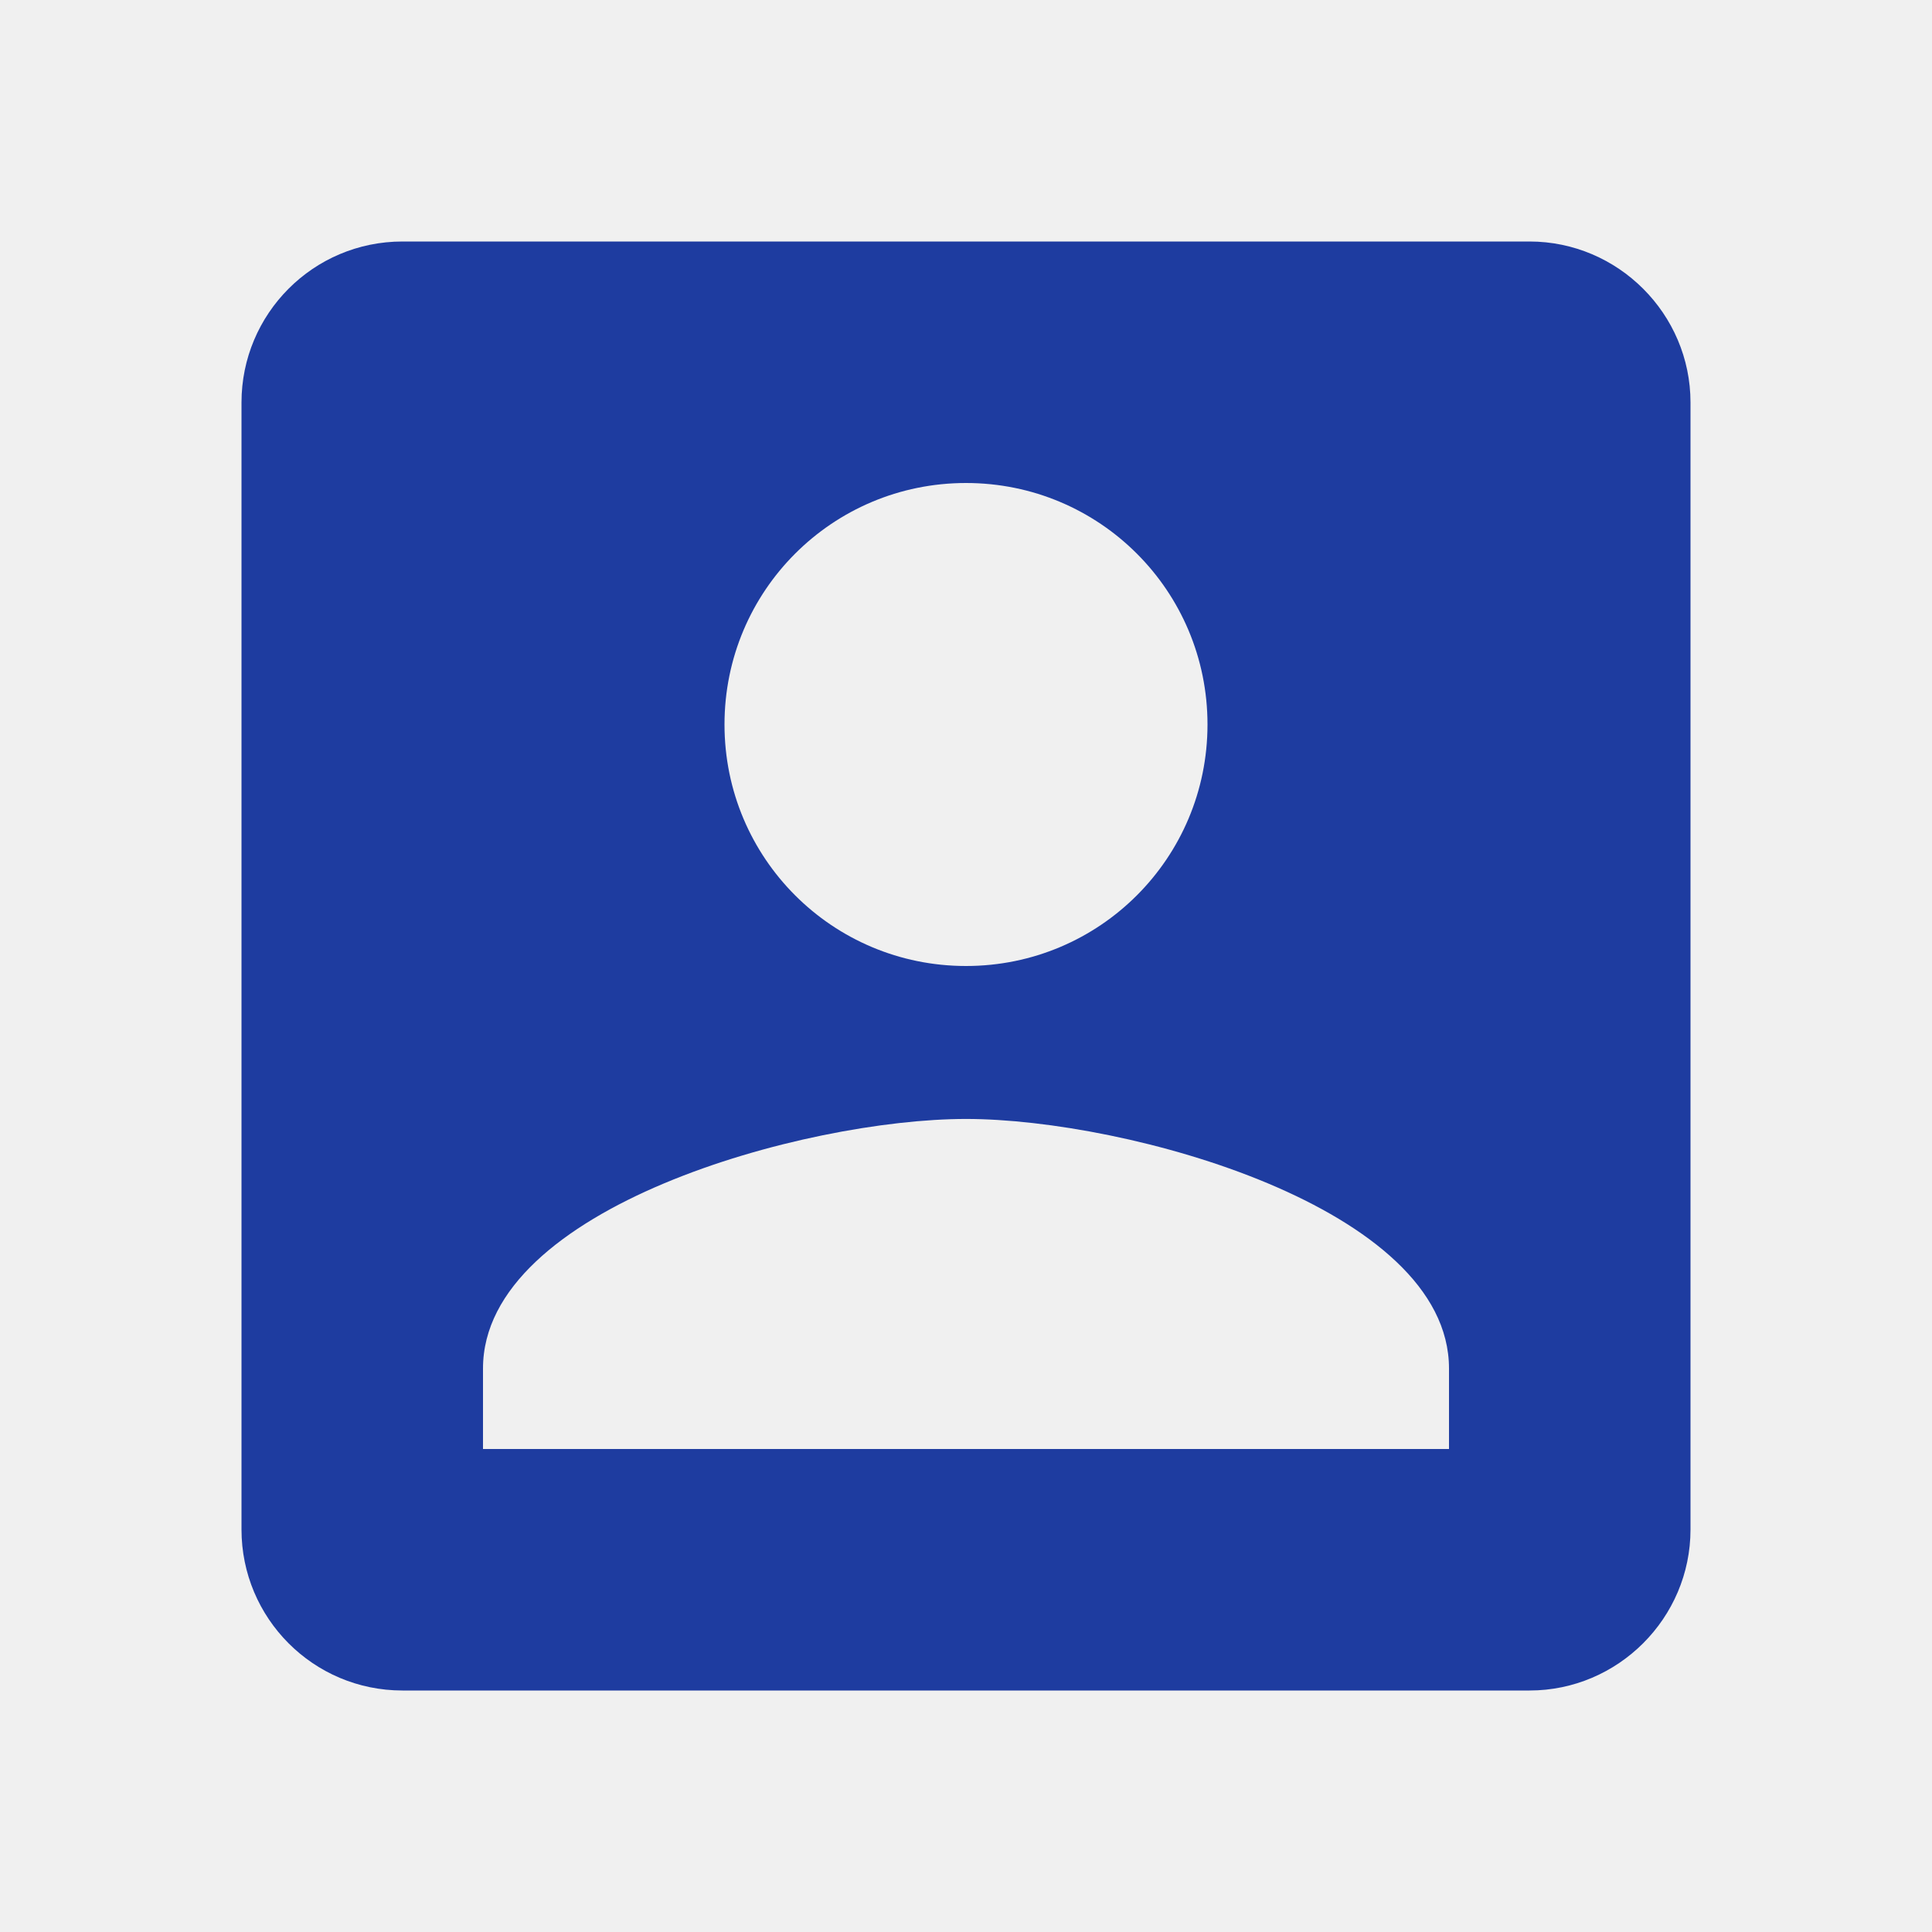
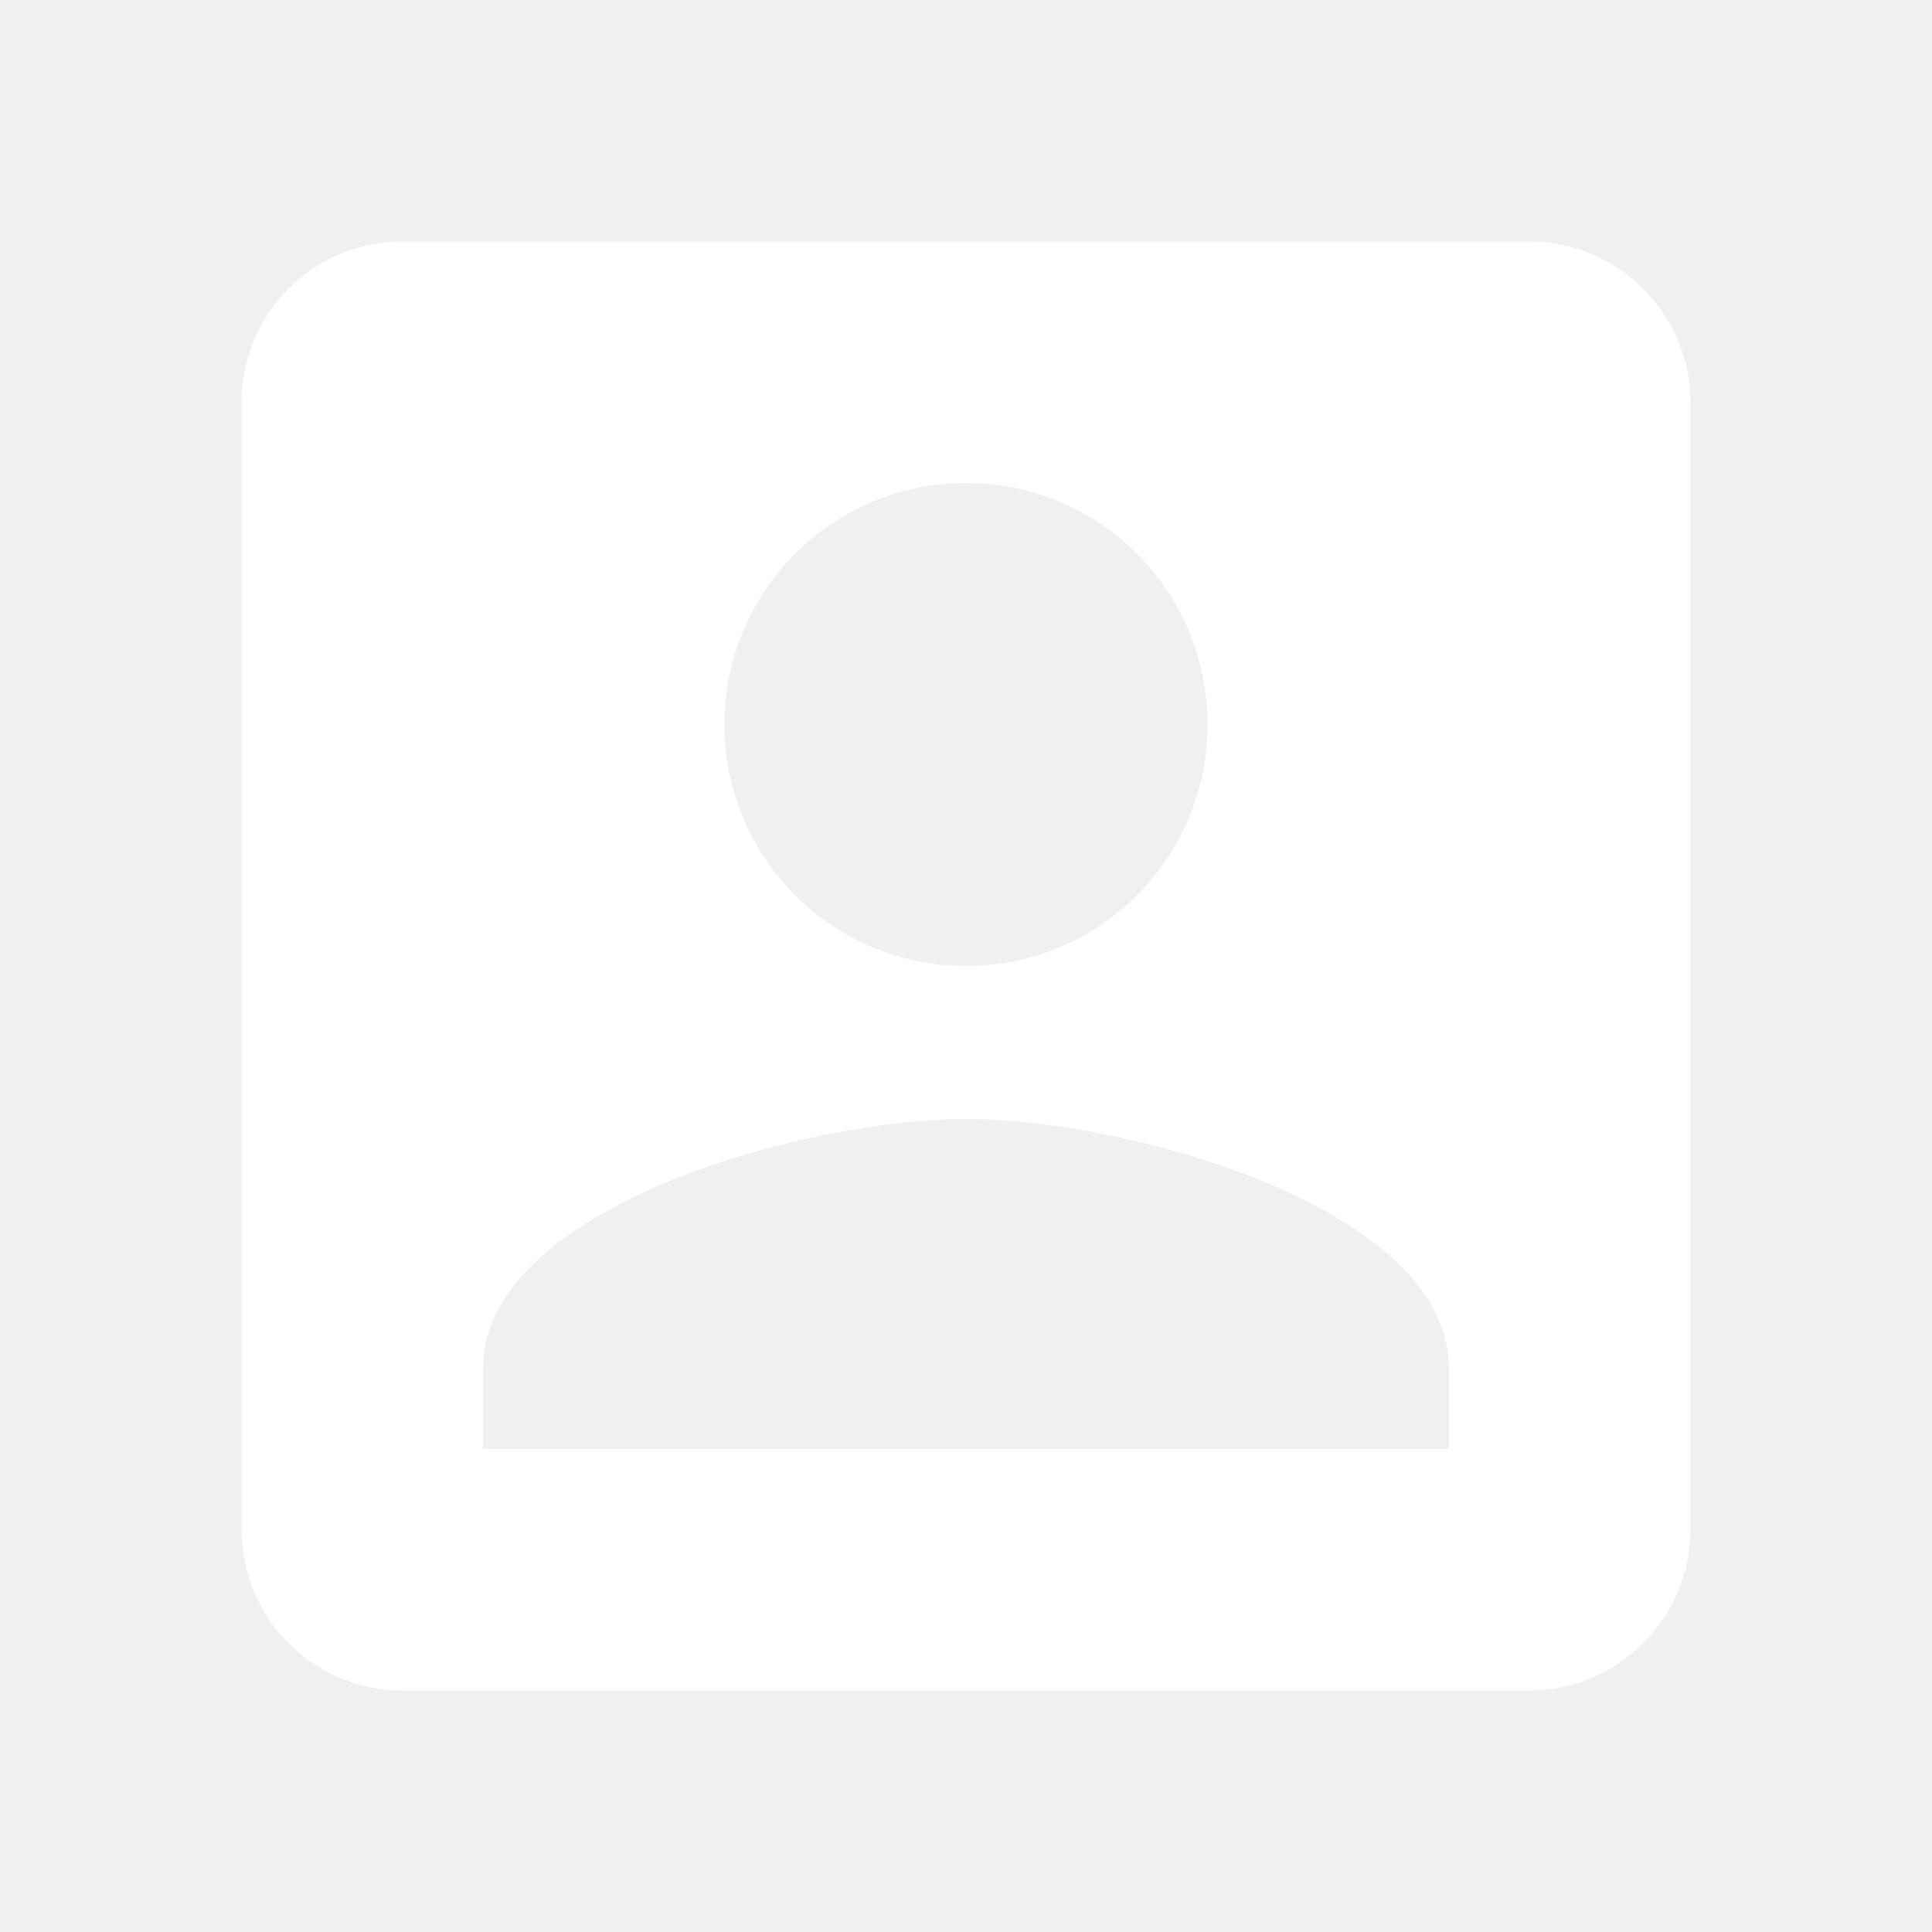
<svg xmlns="http://www.w3.org/2000/svg" version="1.1" id="Layer_1" x="0px" y="0px" width="24px" height="24px" viewBox="0 0 24 24" enable-background="new 0 0 24 24" xml:space="preserve">
-   <path fill="#1E3CA0" d="M3,5v14c0,1.1,0.89,2,2,2h14c1.1,0,2-0.9,2-2V5c0-1.1-0.9-2-2-2H5C3.89,3,3,3.9,3,5z M15,9  c0,1.66-1.34,3-3,3s-3-1.34-3-3s1.34-3,3-3S15,7.34,15,9z M6,17c0-2,4-3.1,6-3.1s6,1.1,6,3.1v1H6V17z" />
+   <path fill="#FFFFFF" d="M3,5v14c0,1.1,0.89,2,2,2h14c1.1,0,2-0.9,2-2V5c0-1.1-0.9-2-2-2H5C3.89,3,3,3.9,3,5z M15,9  c0,1.66-1.34,3-3,3s-3-1.34-3-3s1.34-3,3-3S15,7.34,15,9z M6,17c0-2,4-3.1,6-3.1s6,1.1,6,3.1v1H6V17z" />
  <path fill="none" d="M0,0h24v24H0V0z" />
</svg>
